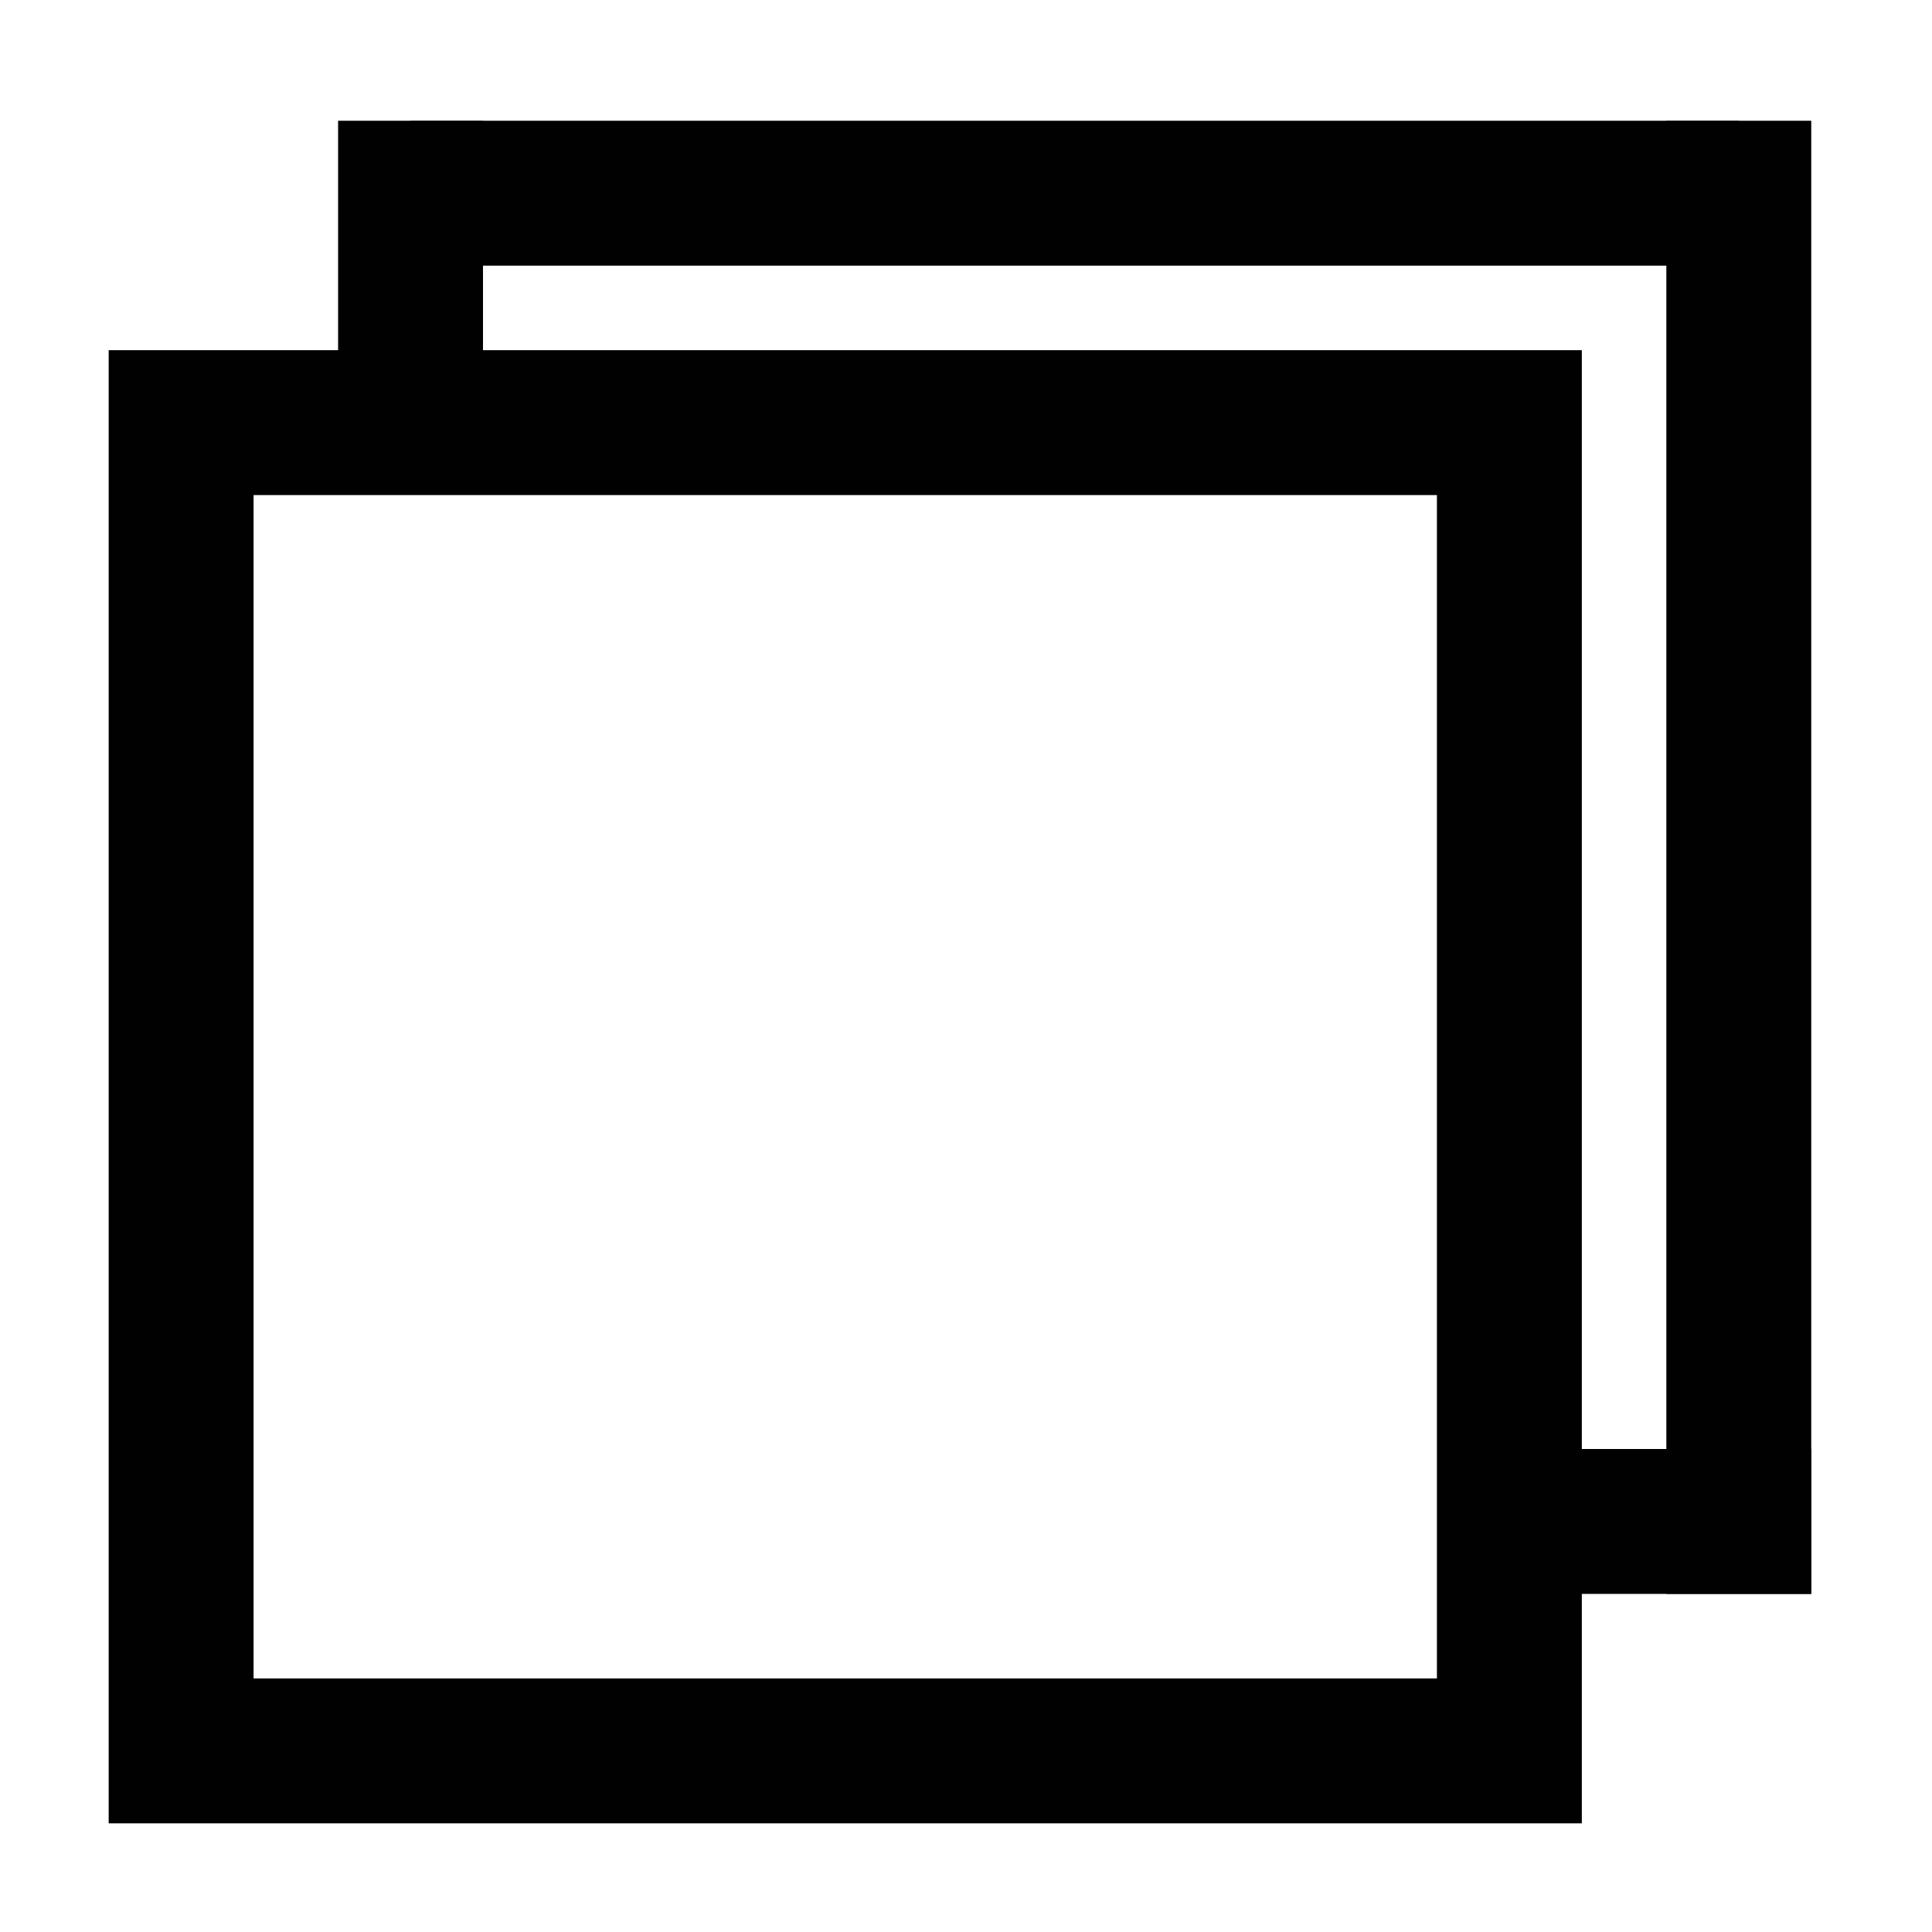
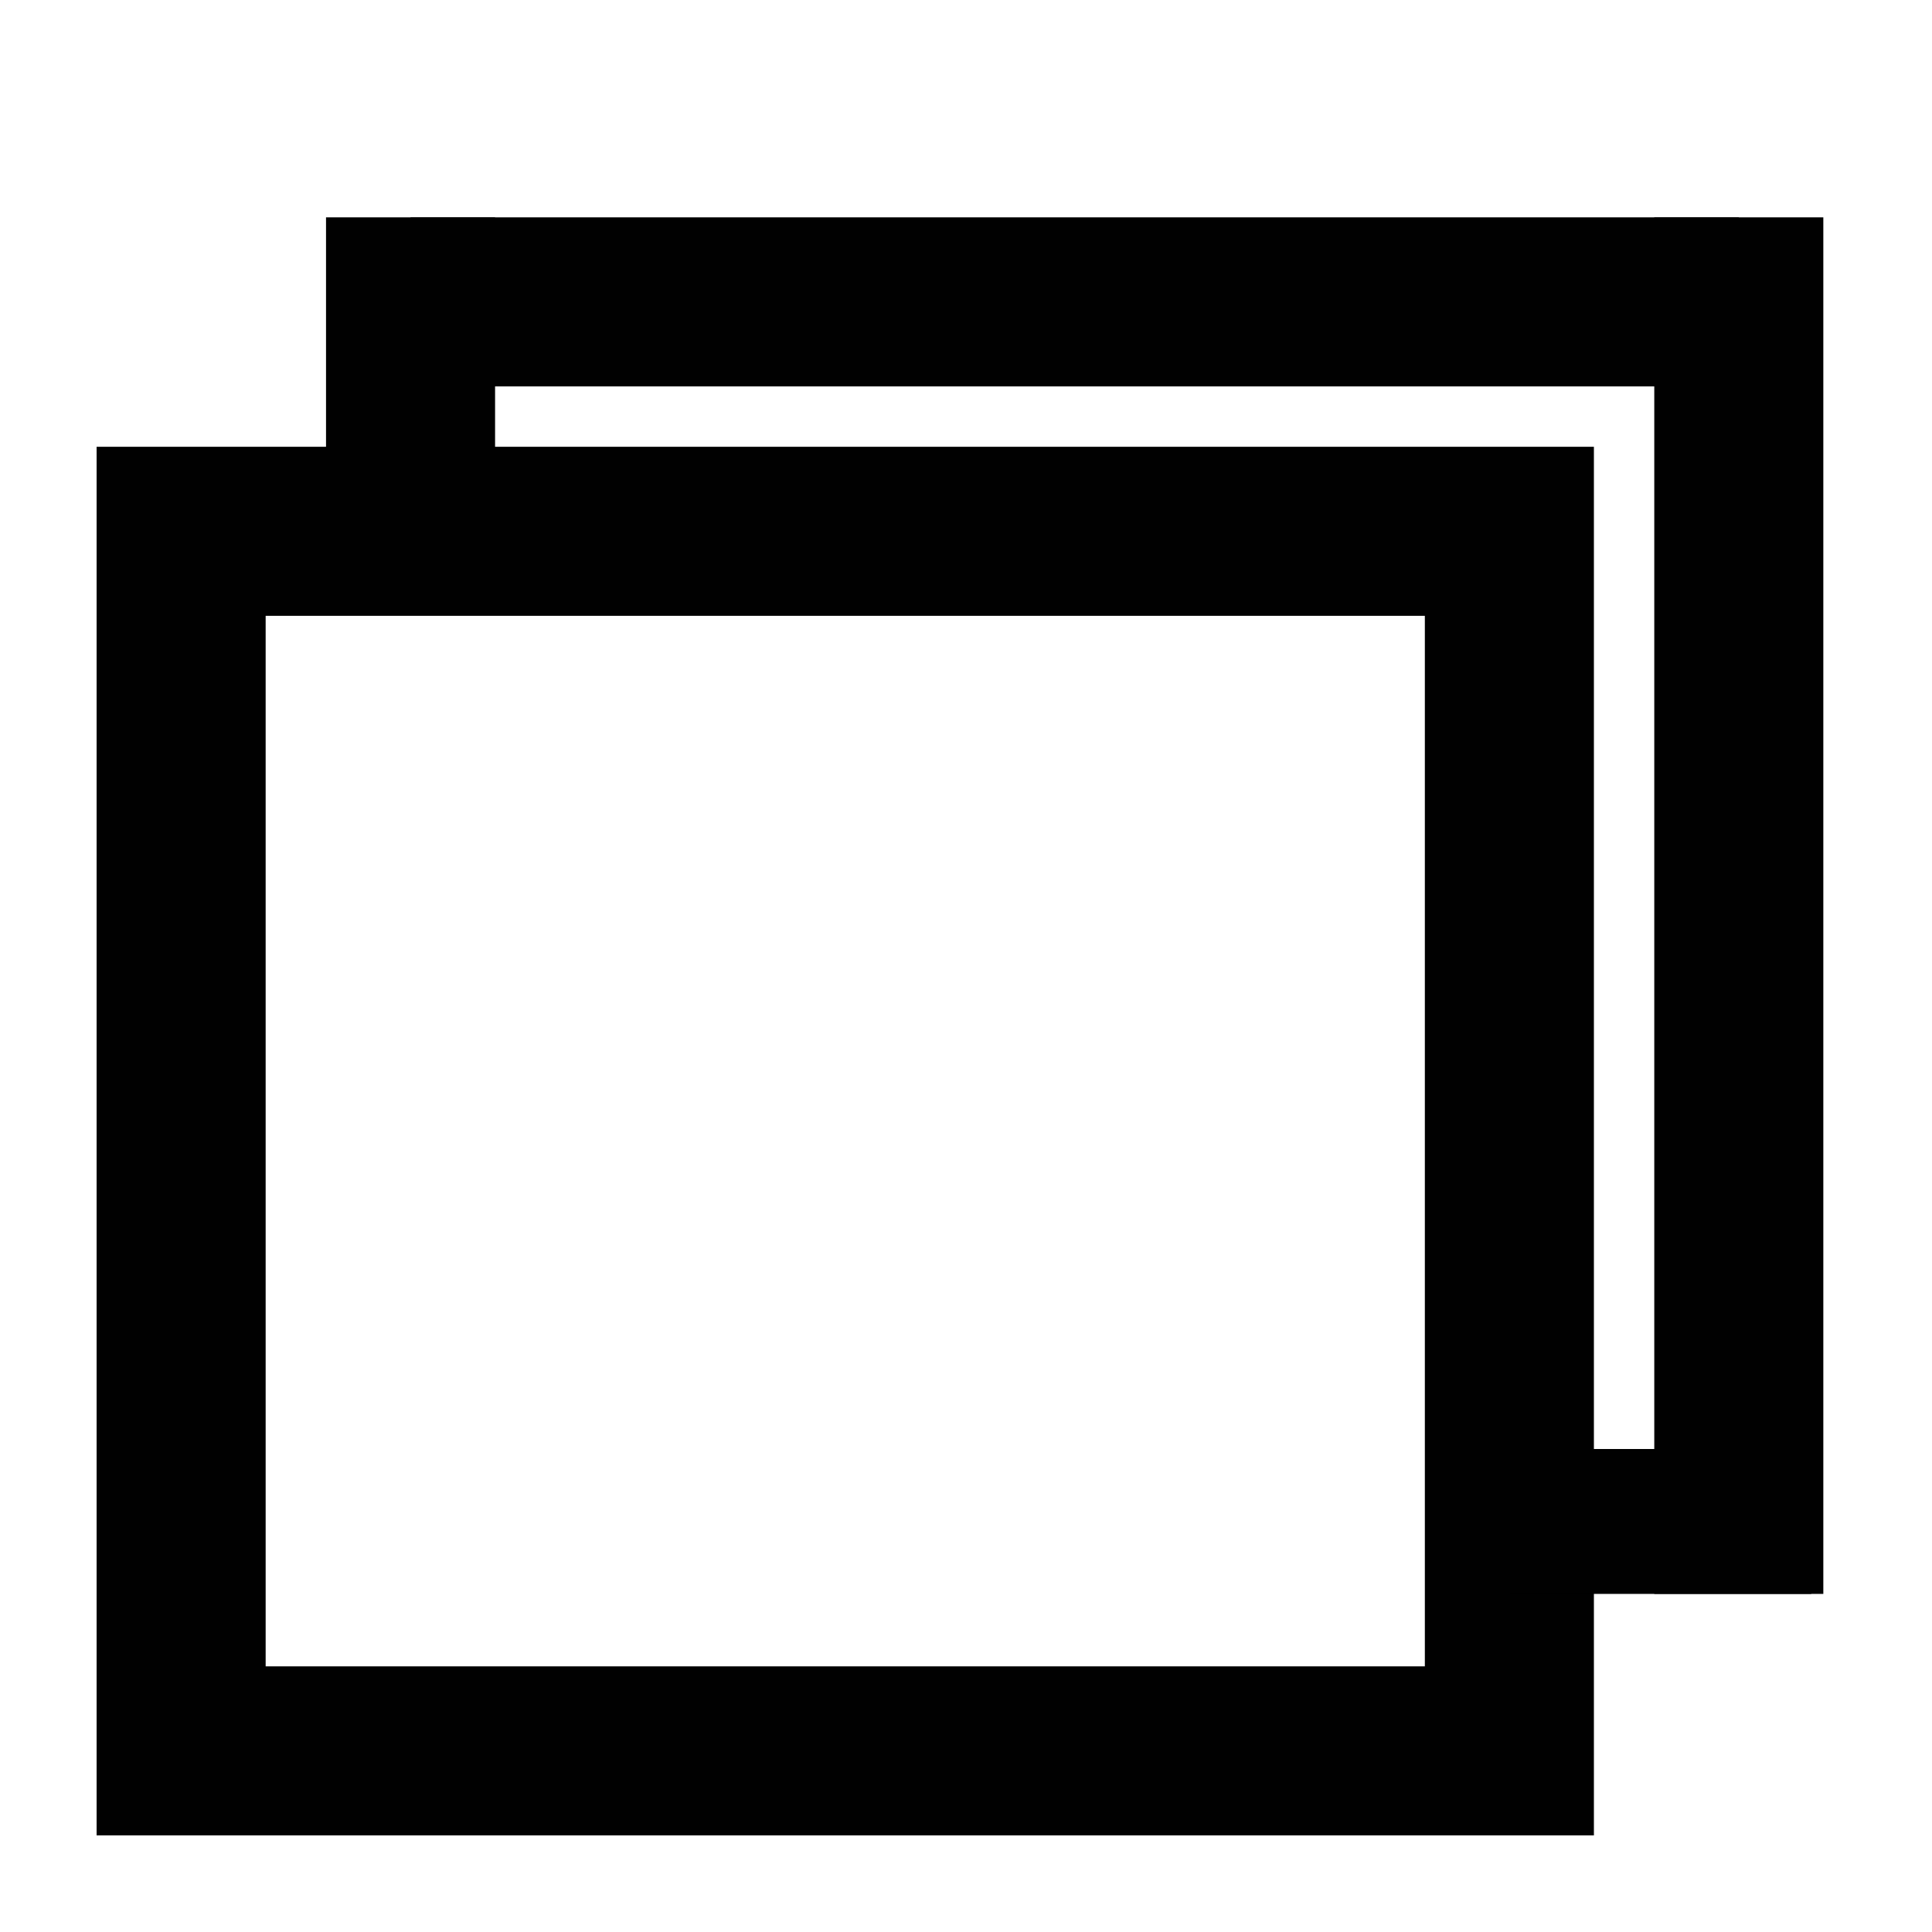
<svg xmlns="http://www.w3.org/2000/svg" version="1.1" id="Layer_1" x="0px" y="0px" viewBox="0 0 16 16" enable-background="new 0 0 16 16" xml:space="preserve">
  <g>
    <g>
      <g>
-         <rect x="1.5" y="3.5" fill="none" stroke="#010101" stroke-width="1.2" stroke-miterlimit="10" width="11" height="11" />
+         <rect x="1.5" y="4.4" fill="none" stroke="#010101" stroke-width="1.4" stroke-miterlimit="10" width="11" height="10.1" />
      </g>
    </g>
  </g>
-   <line fill="none" stroke="#010101" stroke-width="1.2" stroke-miterlimit="10" x1="3.4" y1="3.4" x2="3.4" y2="1" />
-   <line fill="none" stroke="#010101" stroke-width="1.2" stroke-miterlimit="10" x1="3.4" y1="1.6" x2="14.4" y2="1.6" />
-   <line fill="none" stroke="#010101" stroke-width="1.2" stroke-miterlimit="10" x1="14.4" y1="1" x2="14.4" y2="13.2" />
+   <line fill="none" stroke="#010101" stroke-width="1.4" stroke-miterlimit="10" x1="3.4" y1="4" x2="3.4" y2="1.8" />
+   <line fill="none" stroke="#010101" stroke-width="1.4" stroke-miterlimit="10" x1="3.4" y1="2.5" x2="14.4" y2="2.5" />
+   <line fill="none" stroke="#010101" stroke-width="1.4" stroke-miterlimit="10" x1="14.4" y1="1.8" x2="14.4" y2="13.2" />
  <line fill="none" stroke="#010101" stroke-width="1.2" stroke-miterlimit="10" x1="15" y1="12.6" x2="12.5" y2="12.6" />
</svg>
